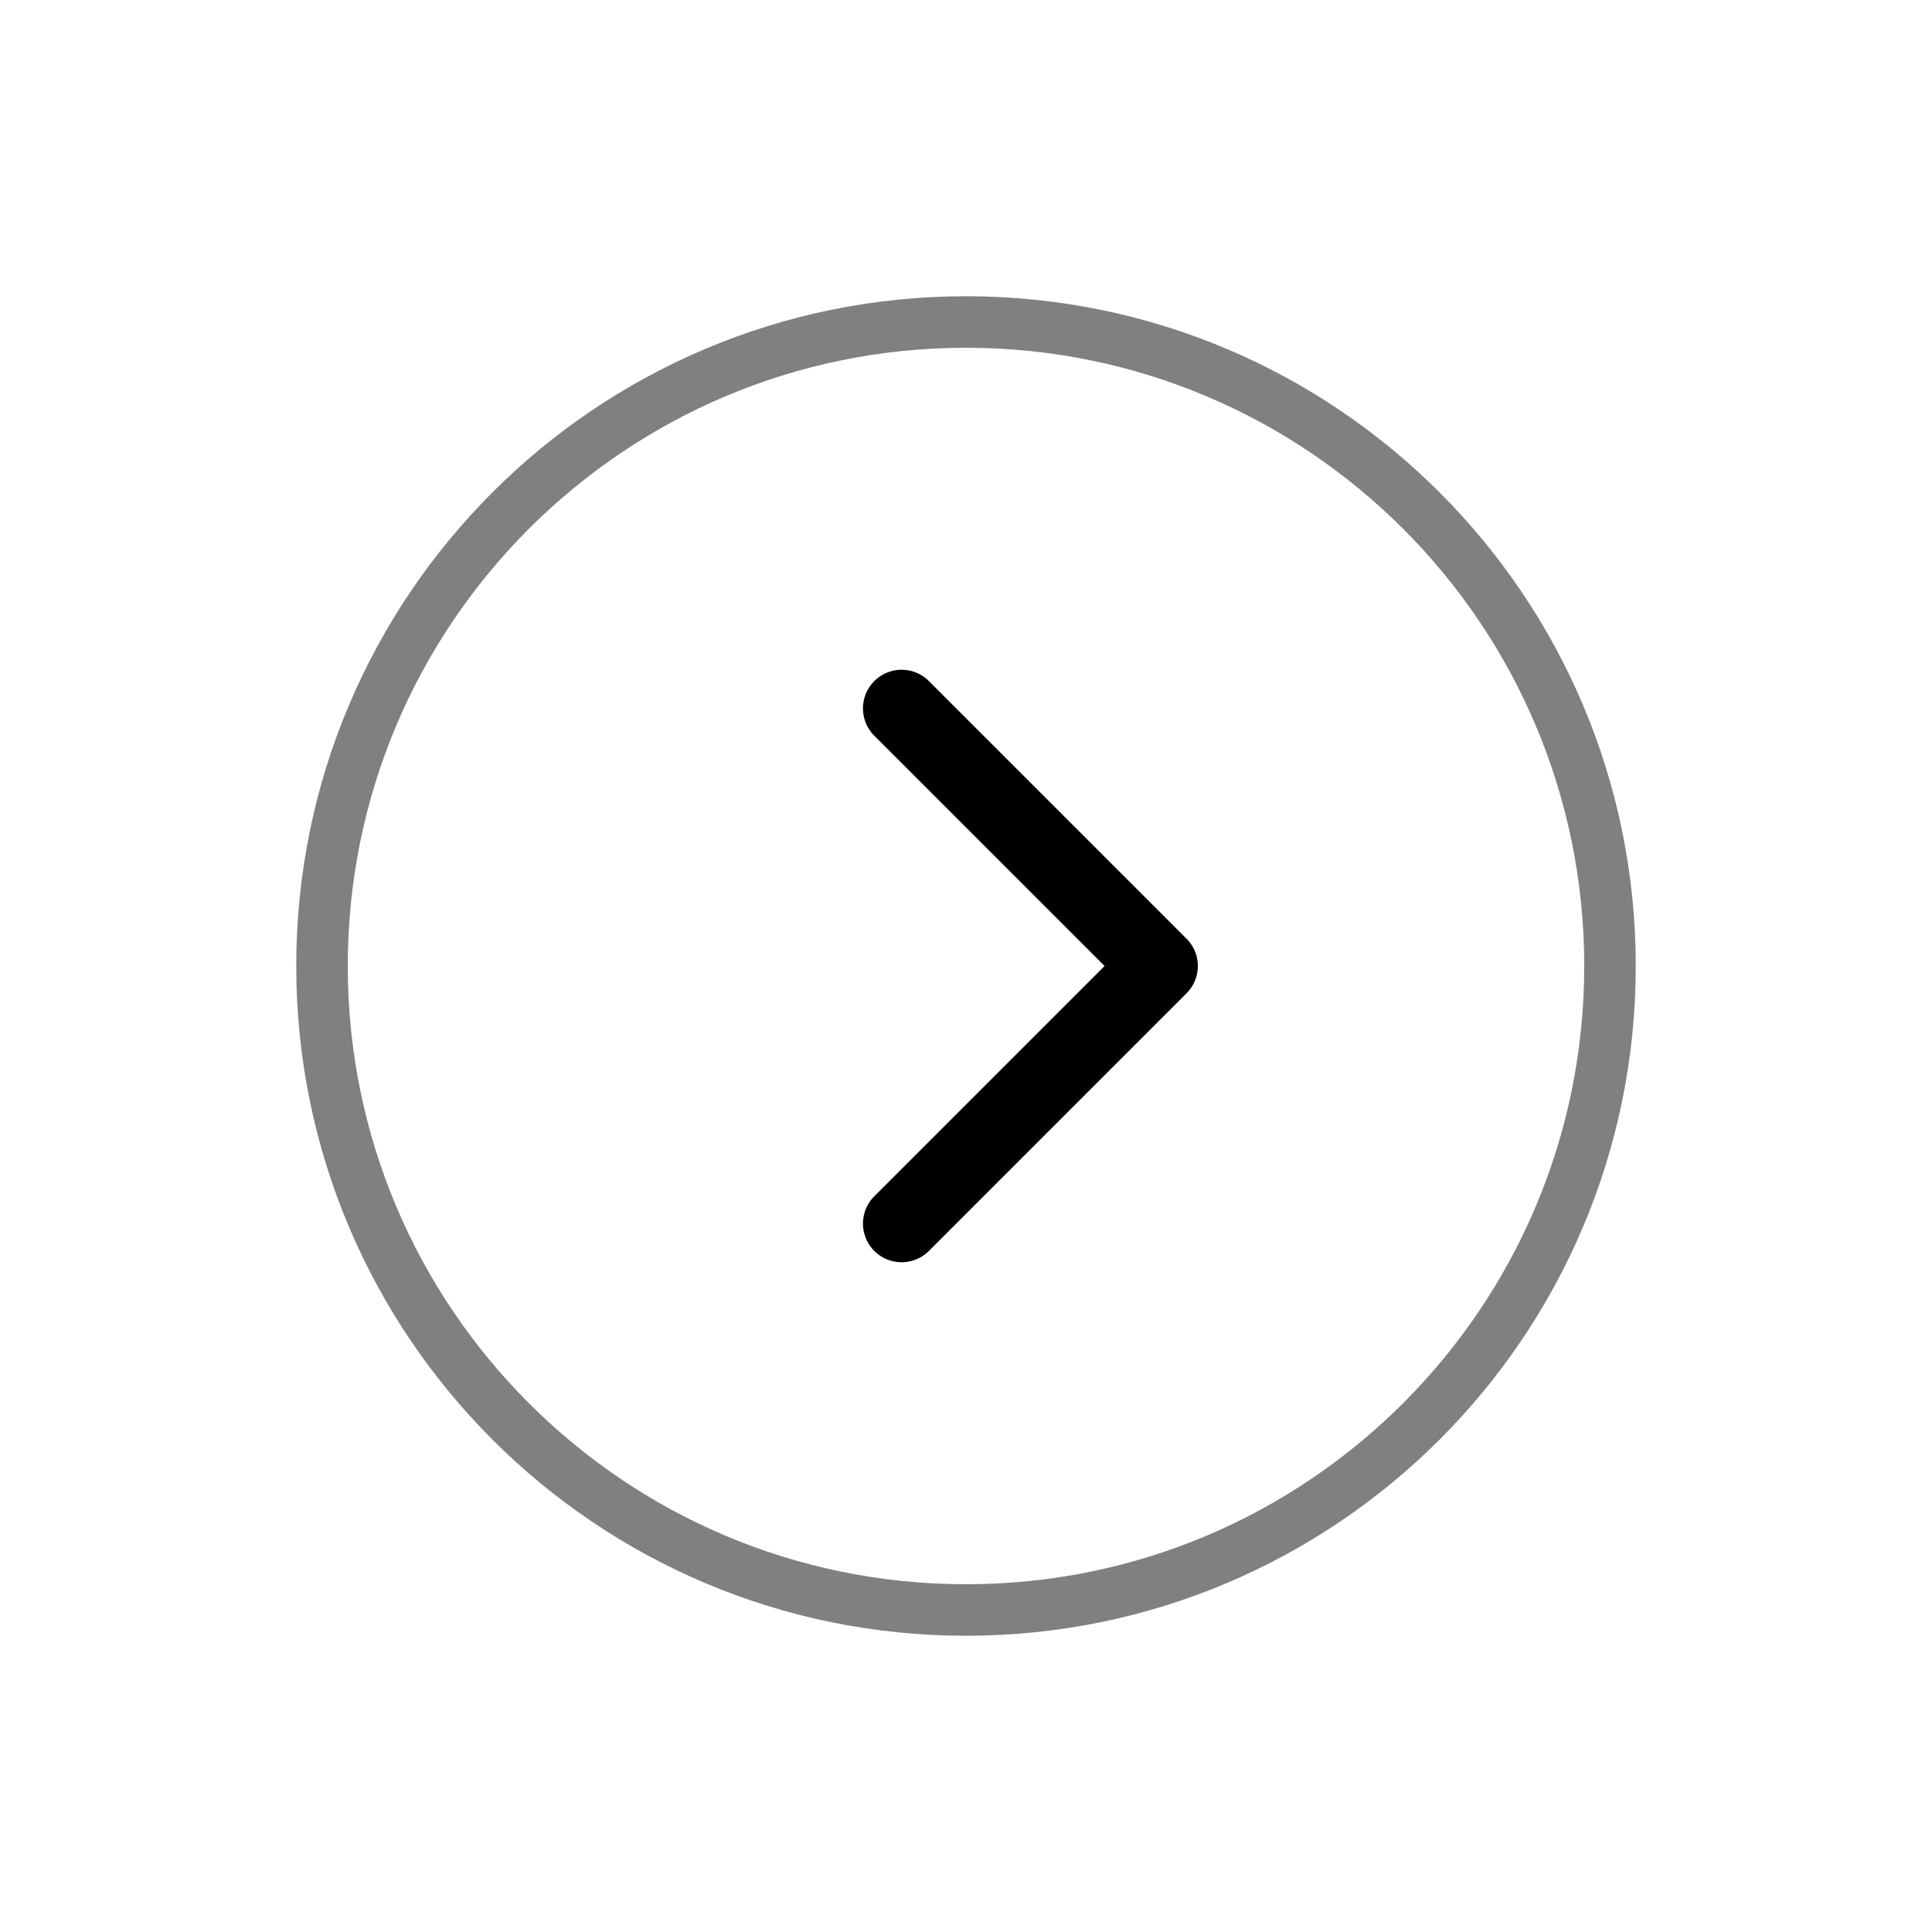
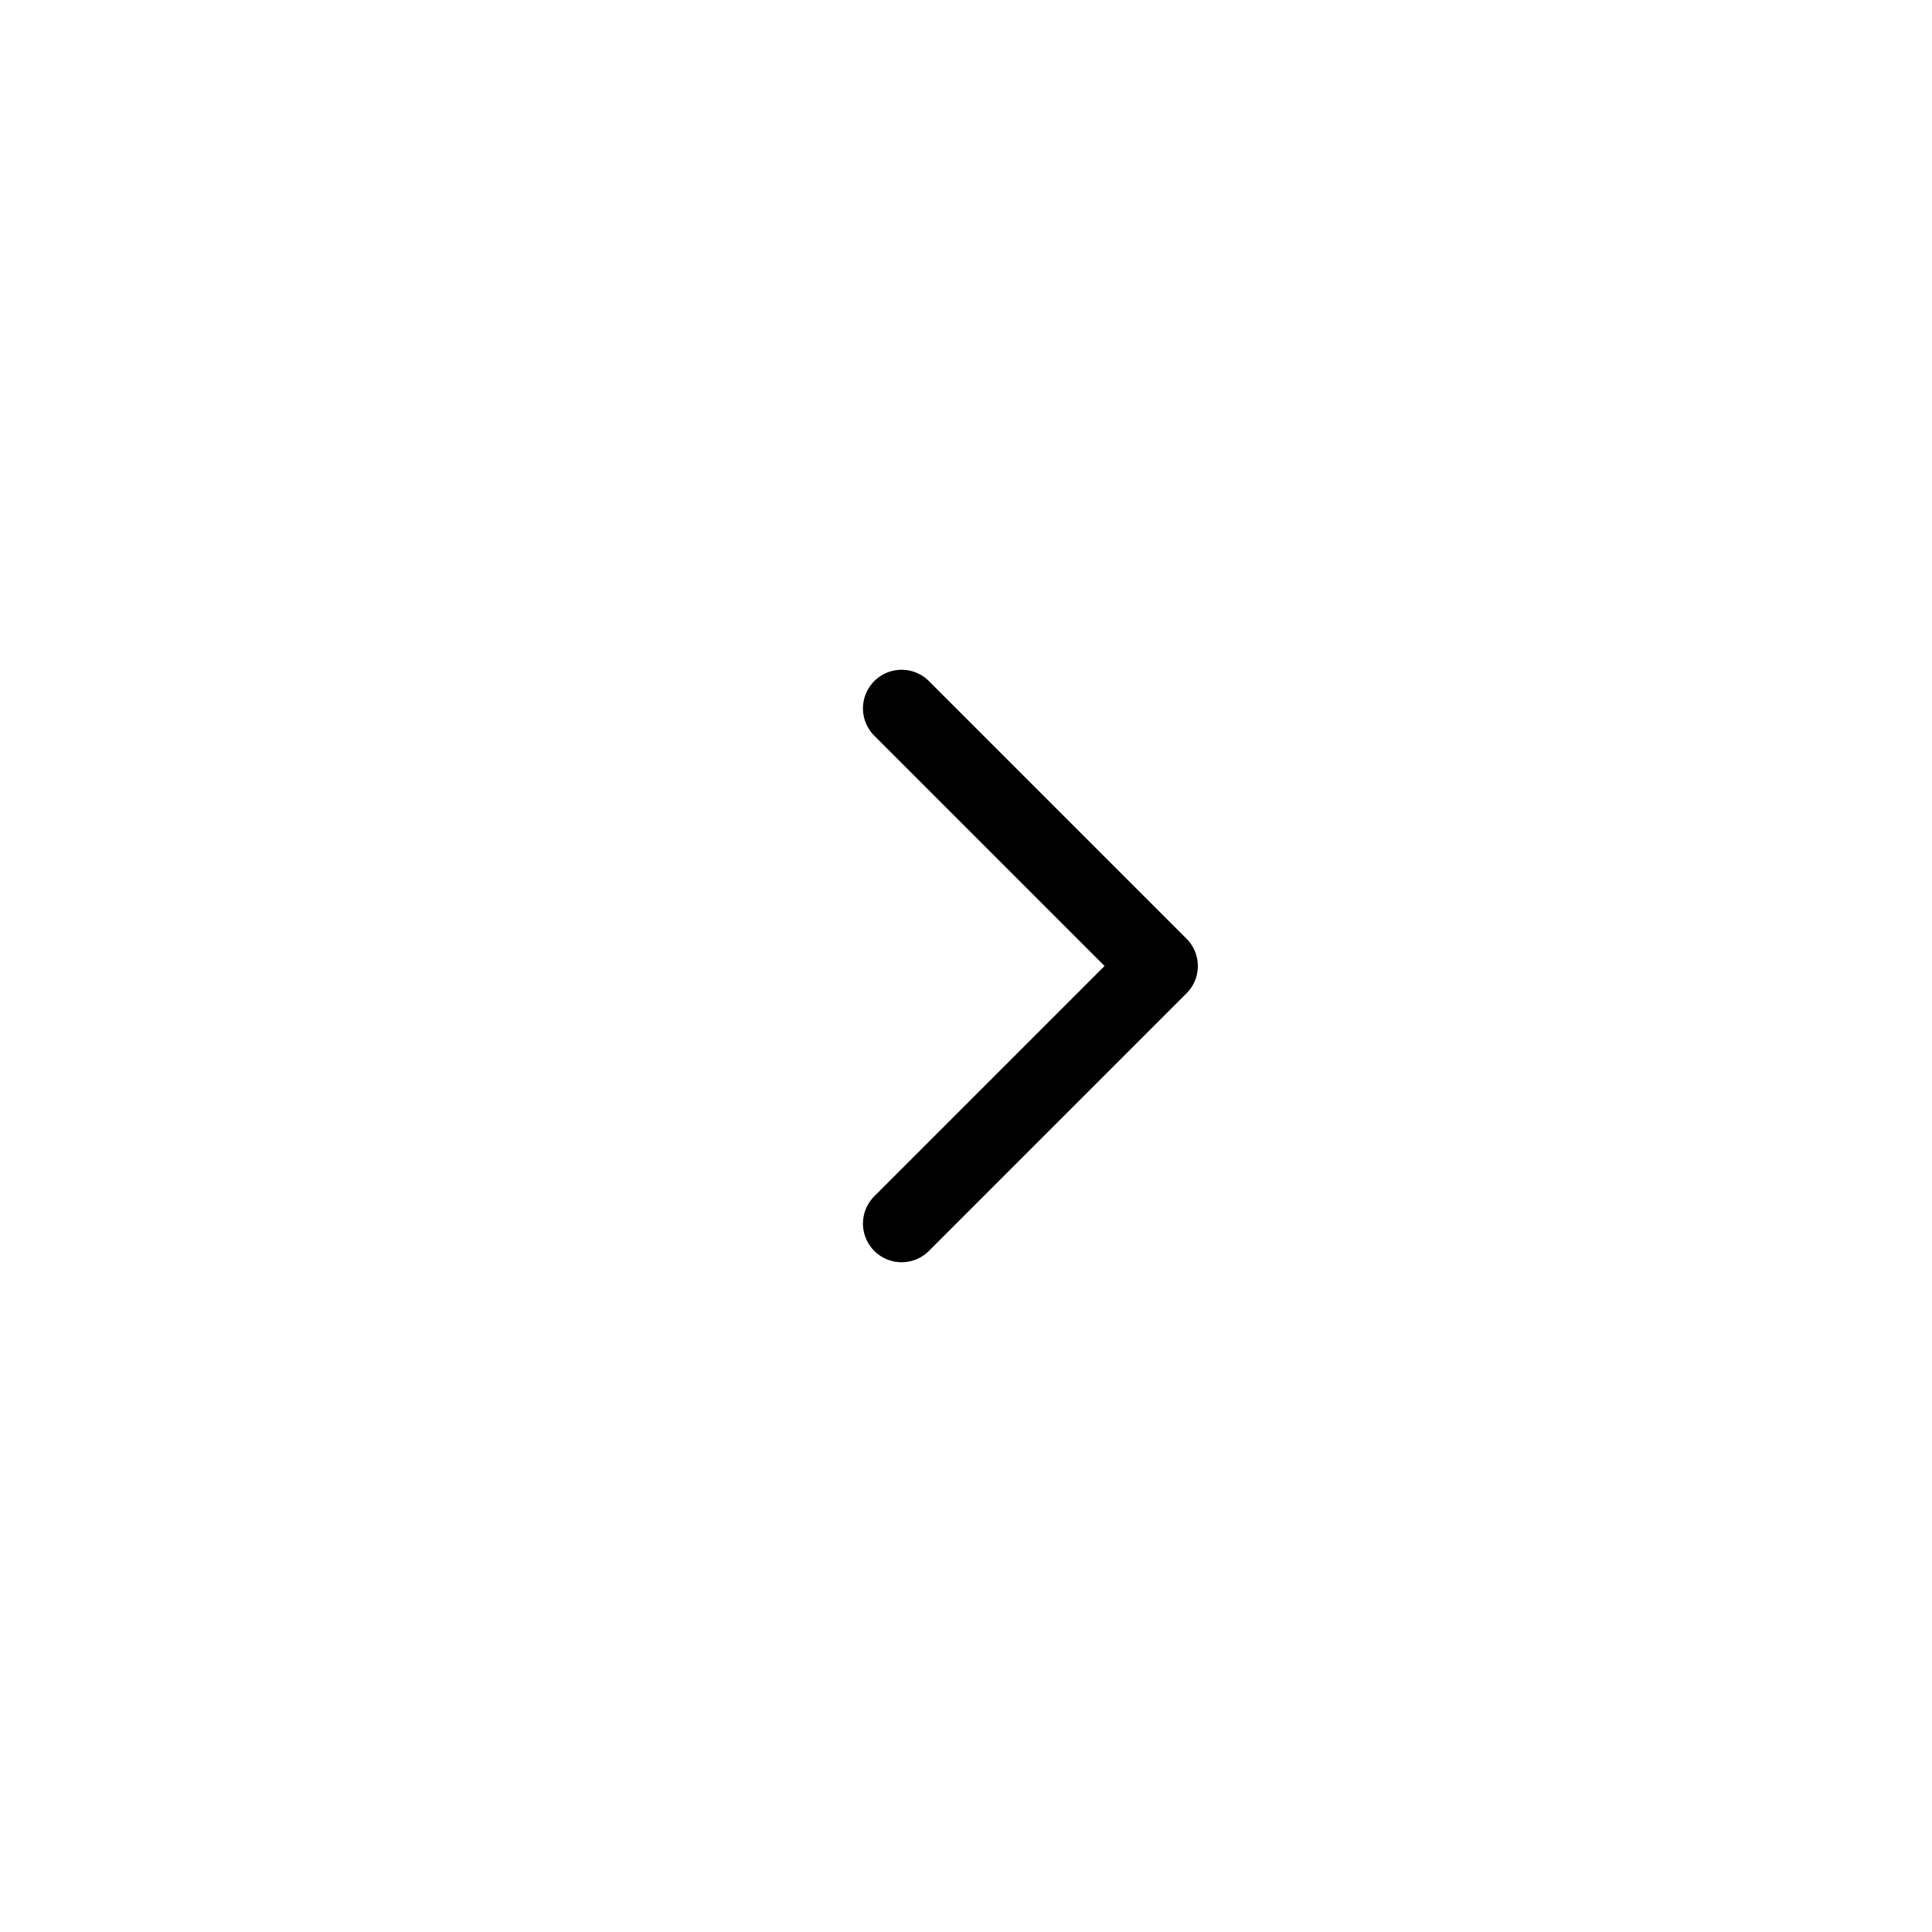
<svg xmlns="http://www.w3.org/2000/svg" version="1.1" width="150" height="150">
-   <circle cx="75" cy="75" r="50" fill="transparent" stroke="grey" stroke-width="4" />
  <polyline points="70,55 90,75 70,95" fill="transparent" stroke="black" stroke-width="6" stroke-linejoin="round" stroke-linecap="round" />
</svg>
